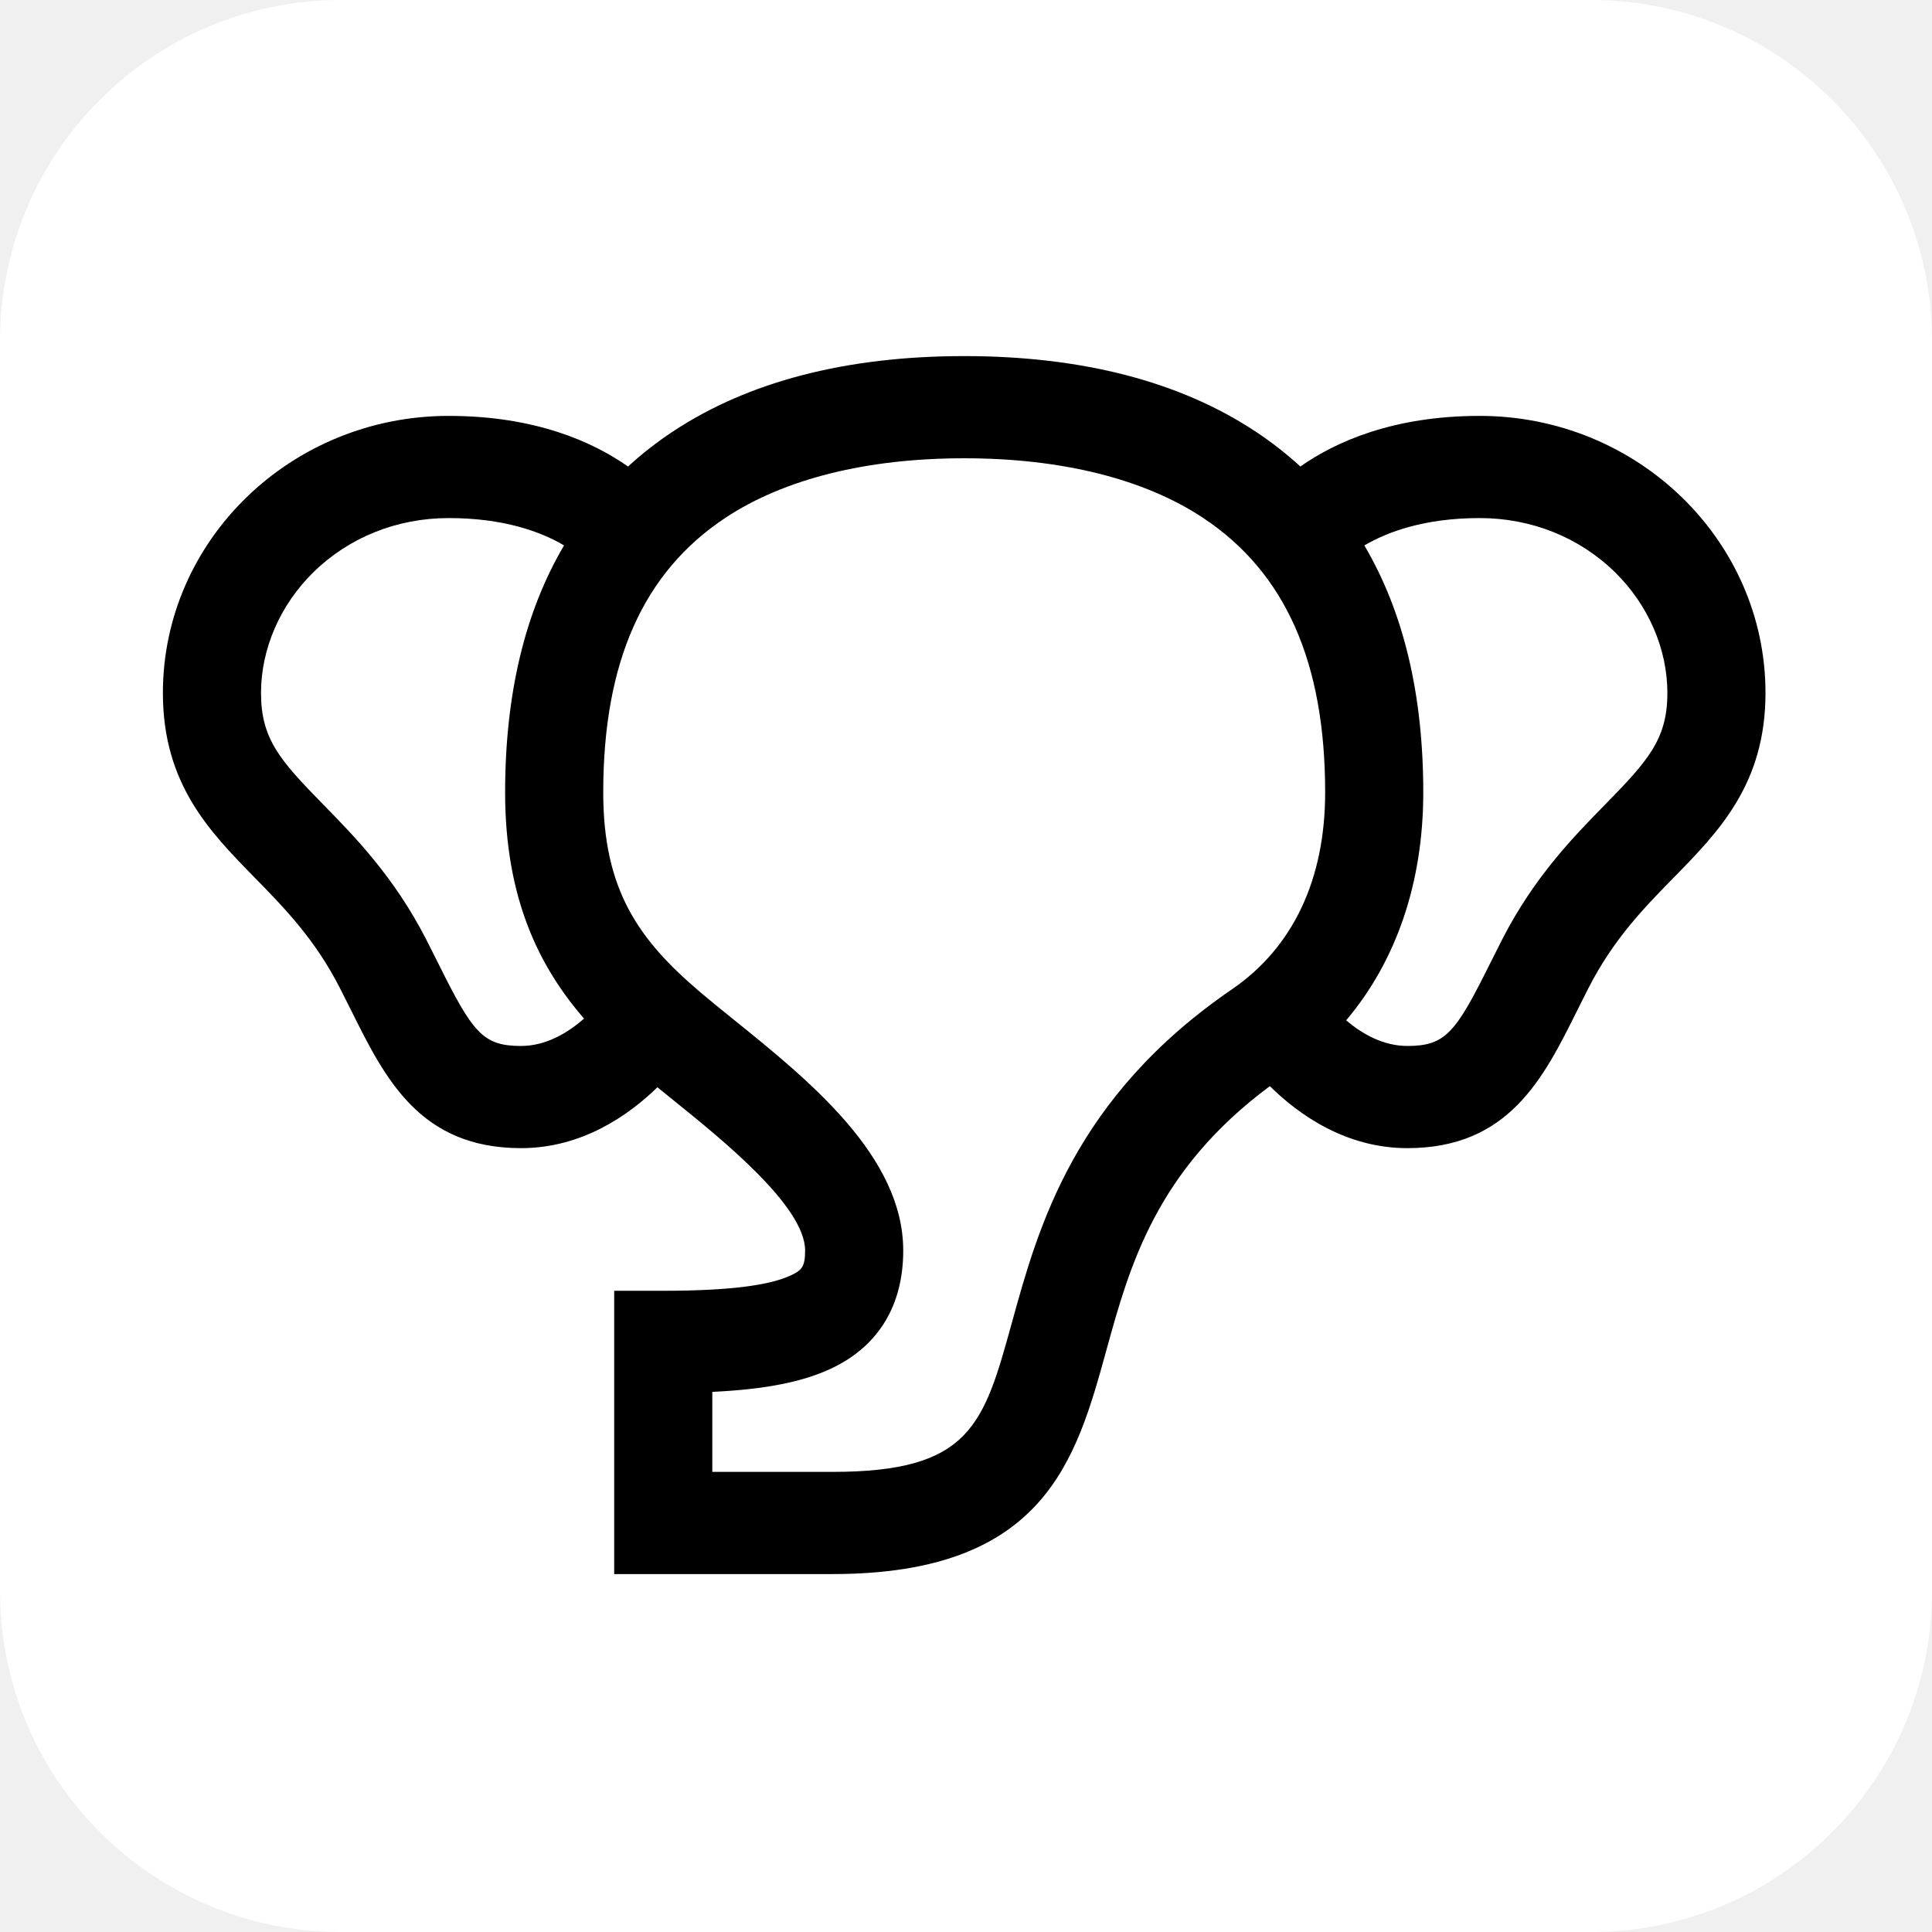
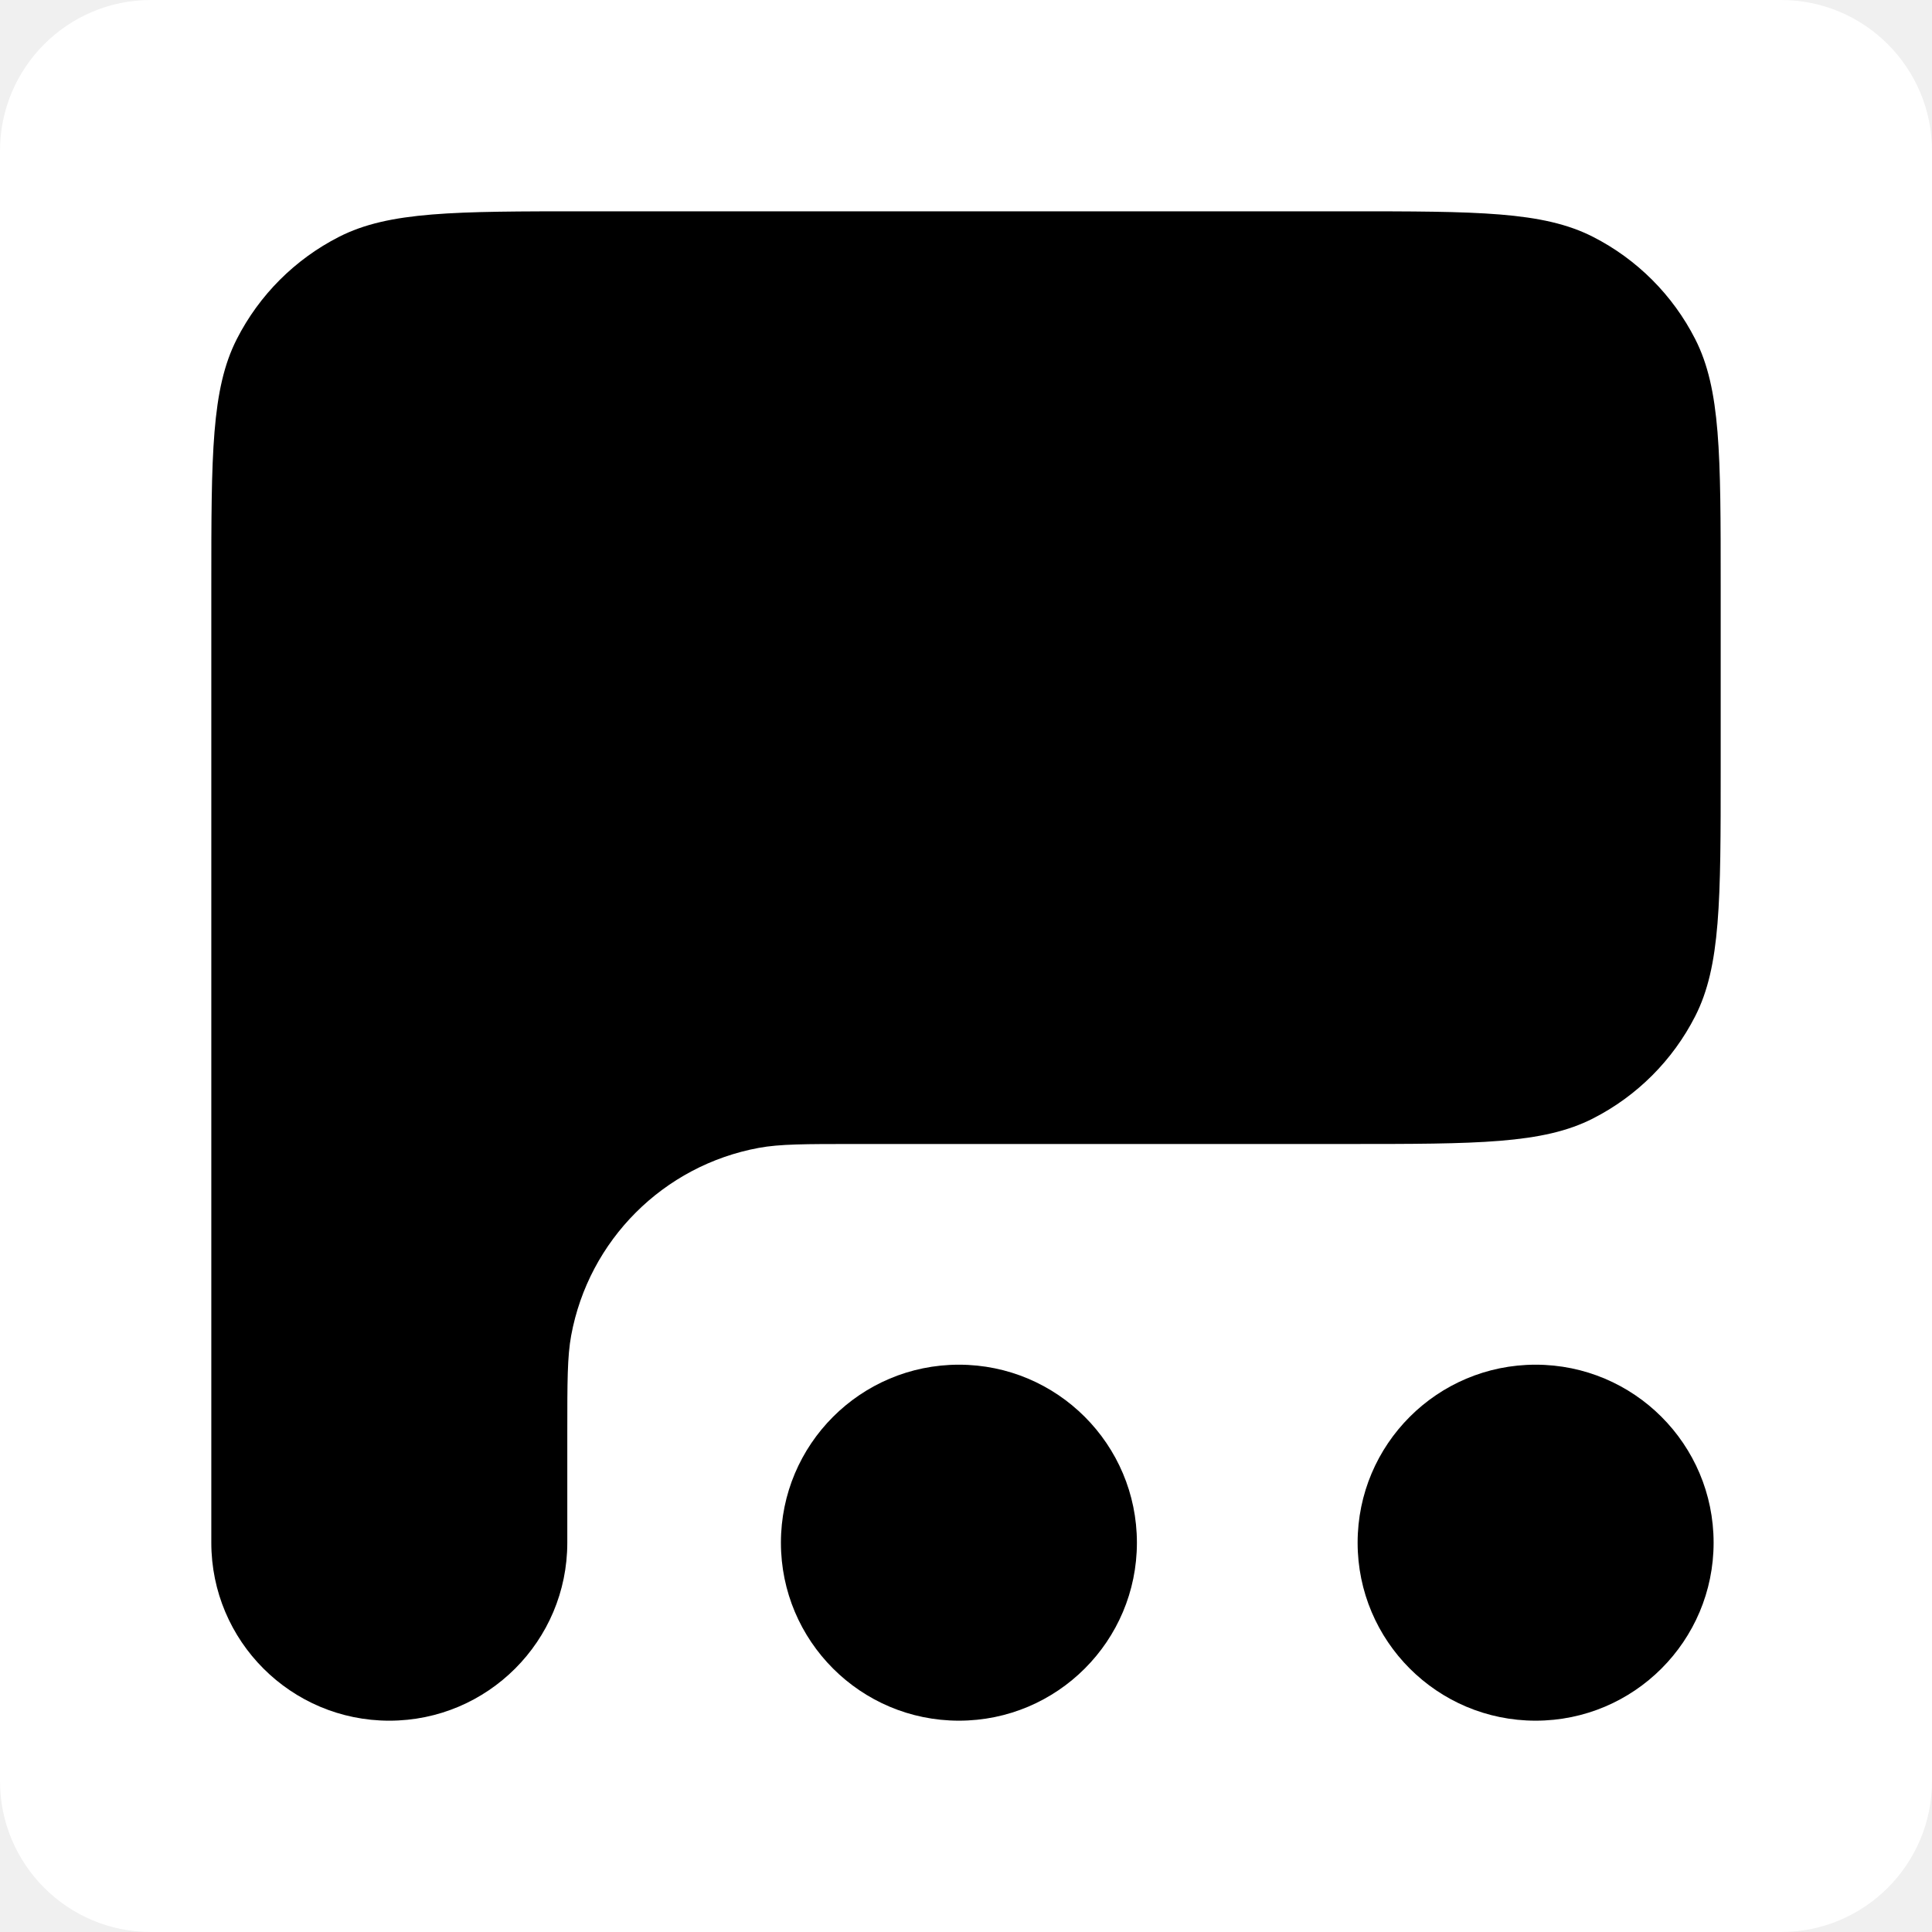
- <svg xmlns="http://www.w3.org/2000/svg" width="510" height="510" viewBox="0 0 510 510" fill="none">
-   <path d="M0 90C0 40.294 40.294 0 90 0H420C469.706 0 510 40.294 510 90V420C510 469.706 469.706 510 420 510H90C40.294 510 0 469.706 0 420V90Z" fill="white" />
-   <path d="M390.603 109.785C367.74 109.785 352.546 116.638 343.263 123.149C339.642 119.83 335.729 116.761 331.506 113.961C311.527 100.716 285.626 94 254.523 94C223.42 94 197.52 100.716 177.541 113.962C173.318 116.762 169.406 119.831 165.784 123.15C156.501 116.639 141.308 109.786 118.444 109.786C76.844 109.785 43 142.598 43 182.931C43 206.933 55.303 219.492 67.2 231.637C74.999 239.598 83.064 247.832 89.662 260.695C90.751 262.817 91.777 264.879 92.769 266.869C101.634 284.673 110.801 303.081 137.54 303.081C153.559 303.081 165.855 294.499 173.54 287.012C174.893 288.114 176.285 289.237 177.718 290.393C190.738 300.891 212.53 318.464 212.53 330.118C212.53 334.486 211.571 335.332 208.83 336.634C203.022 339.393 191.984 340.734 175.083 340.734H162.133V415.516H219.738C275.767 415.516 284.054 385.456 292.067 356.386C298.201 334.139 305.135 309.057 335.205 286.716C342.868 294.27 355.277 303.081 371.507 303.081C398.248 303.081 407.414 284.673 416.278 266.871C417.269 264.881 418.295 262.818 419.384 260.696C425.984 247.831 434.048 239.597 441.847 231.637C453.745 219.492 466.047 206.934 466.047 182.931C466.047 142.598 432.203 109.785 390.603 109.785ZM137.539 276.109C127.424 276.109 124.776 272.561 115.76 254.453C114.722 252.37 113.646 250.21 112.507 247.988C104.034 231.468 93.663 220.882 85.329 212.375C73.938 200.744 68.901 195.09 68.901 182.931C68.901 171.295 73.942 159.676 82.731 151.056C92.131 141.836 104.814 136.758 118.444 136.758C133.159 136.758 142.92 140.445 148.898 143.978C138.555 161.484 133.339 183.275 133.339 209.167C133.339 237.117 142.277 255.148 154.174 268.886C150.023 272.525 144.235 276.109 137.539 276.109ZM325.23 261.132C283.502 289.708 274.064 323.945 267.172 348.944C259.676 376.133 256.255 388.542 219.737 388.542H188.032V367.425C202.253 366.735 212.037 364.76 219.578 361.178C231.912 355.319 238.43 344.58 238.43 330.12C238.43 305.235 213.559 285.181 193.573 269.066C190.418 266.523 187.437 264.119 184.898 261.958C168.647 248.126 159.24 235.055 159.24 209.168C159.24 174.786 169.776 151.087 191.451 136.715C206.984 126.418 228.794 120.973 254.523 120.973C280.253 120.973 302.062 126.418 317.596 136.715C339.271 151.087 349.808 174.786 349.808 209.168C349.808 232.152 341.309 250.12 325.23 261.132ZM423.717 212.375C415.385 220.881 405.012 231.467 396.54 247.987C395.401 250.21 394.325 252.37 393.286 254.454C384.27 272.56 381.622 276.108 371.507 276.108C365.028 276.108 359.443 272.816 355.349 269.34C368.594 253.693 375.708 232.972 375.708 209.167C375.708 183.277 370.493 161.489 360.152 143.984C366.124 140.475 375.916 136.758 390.603 136.758C404.232 136.758 416.916 141.835 426.316 151.055C435.105 159.675 440.146 171.294 440.146 182.931C440.146 195.09 435.109 200.745 423.717 212.375Z" fill="black" />
+ <svg xmlns="http://www.w3.org/2000/svg" width="512" height="512" viewBox="0 0 512 512" fill="none">
+   <rect width="512" height="512" rx="40" fill="white" />
+   <path d="M456 155.2C456 120.477 456 103.115 449.242 89.853C443.298 78.186 433.813 68.702 422.147 62.758C408.885 56 391.523 56 356.8 56H155.2C120.477 56 103.115 56 89.853 62.758C78.186 68.702 68.702 78.186 62.758 89.853C56 103.115 56 120.477 56 155.2V408.83C56 434.881 77.119 456 103.17 456V456C129.221 456 150.34 434.881 150.34 408.83V379.585C150.34 366.19 150.34 359.493 151.37 353.911C156.037 328.64 175.81 308.867 201.081 304.201C206.663 303.17 213.36 303.17 226.755 303.17H356.8C391.523 303.17 408.885 303.17 422.147 296.412C433.813 290.468 443.298 280.983 449.242 269.317C456 256.055 456 238.693 456 203.97V155.2Z" fill="black" />
+   <rect x="359.784" y="361.658" width="94.34" height="94.34" rx="47.17" fill="black" />
+   <rect x="206.952" y="361.658" width="94.34" height="94.34" rx="47.17" fill="black" />
</svg>
